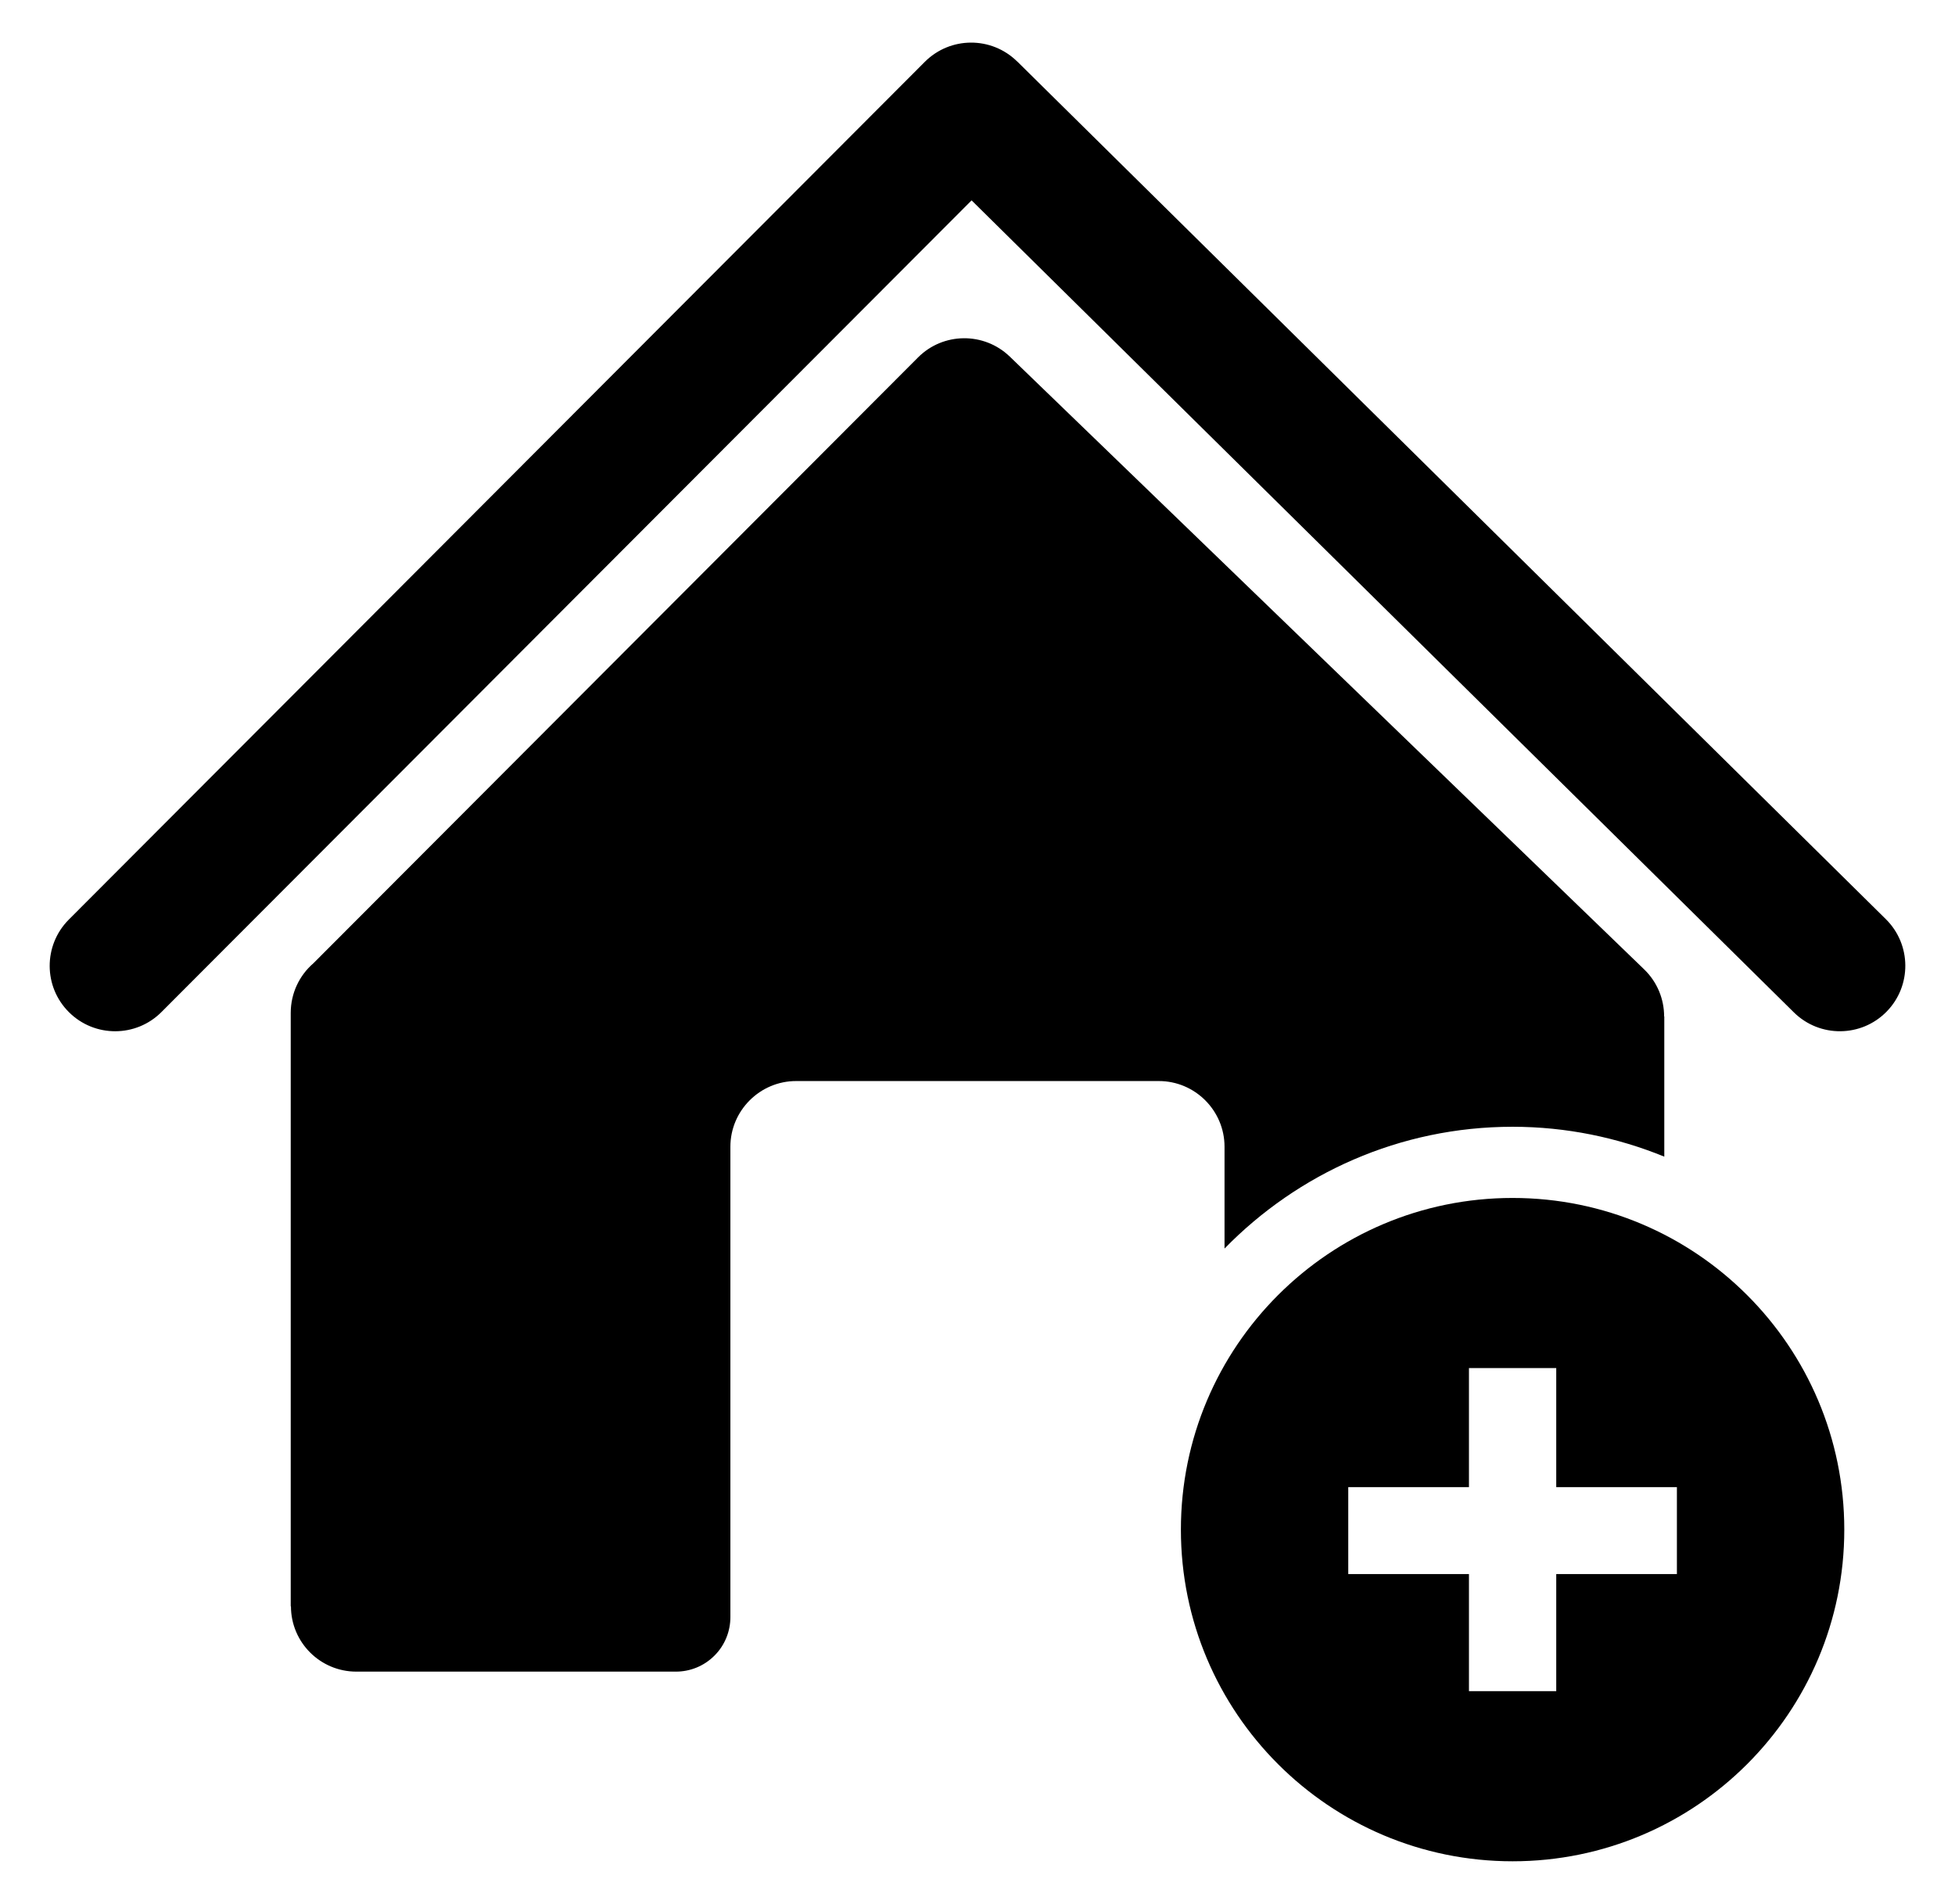
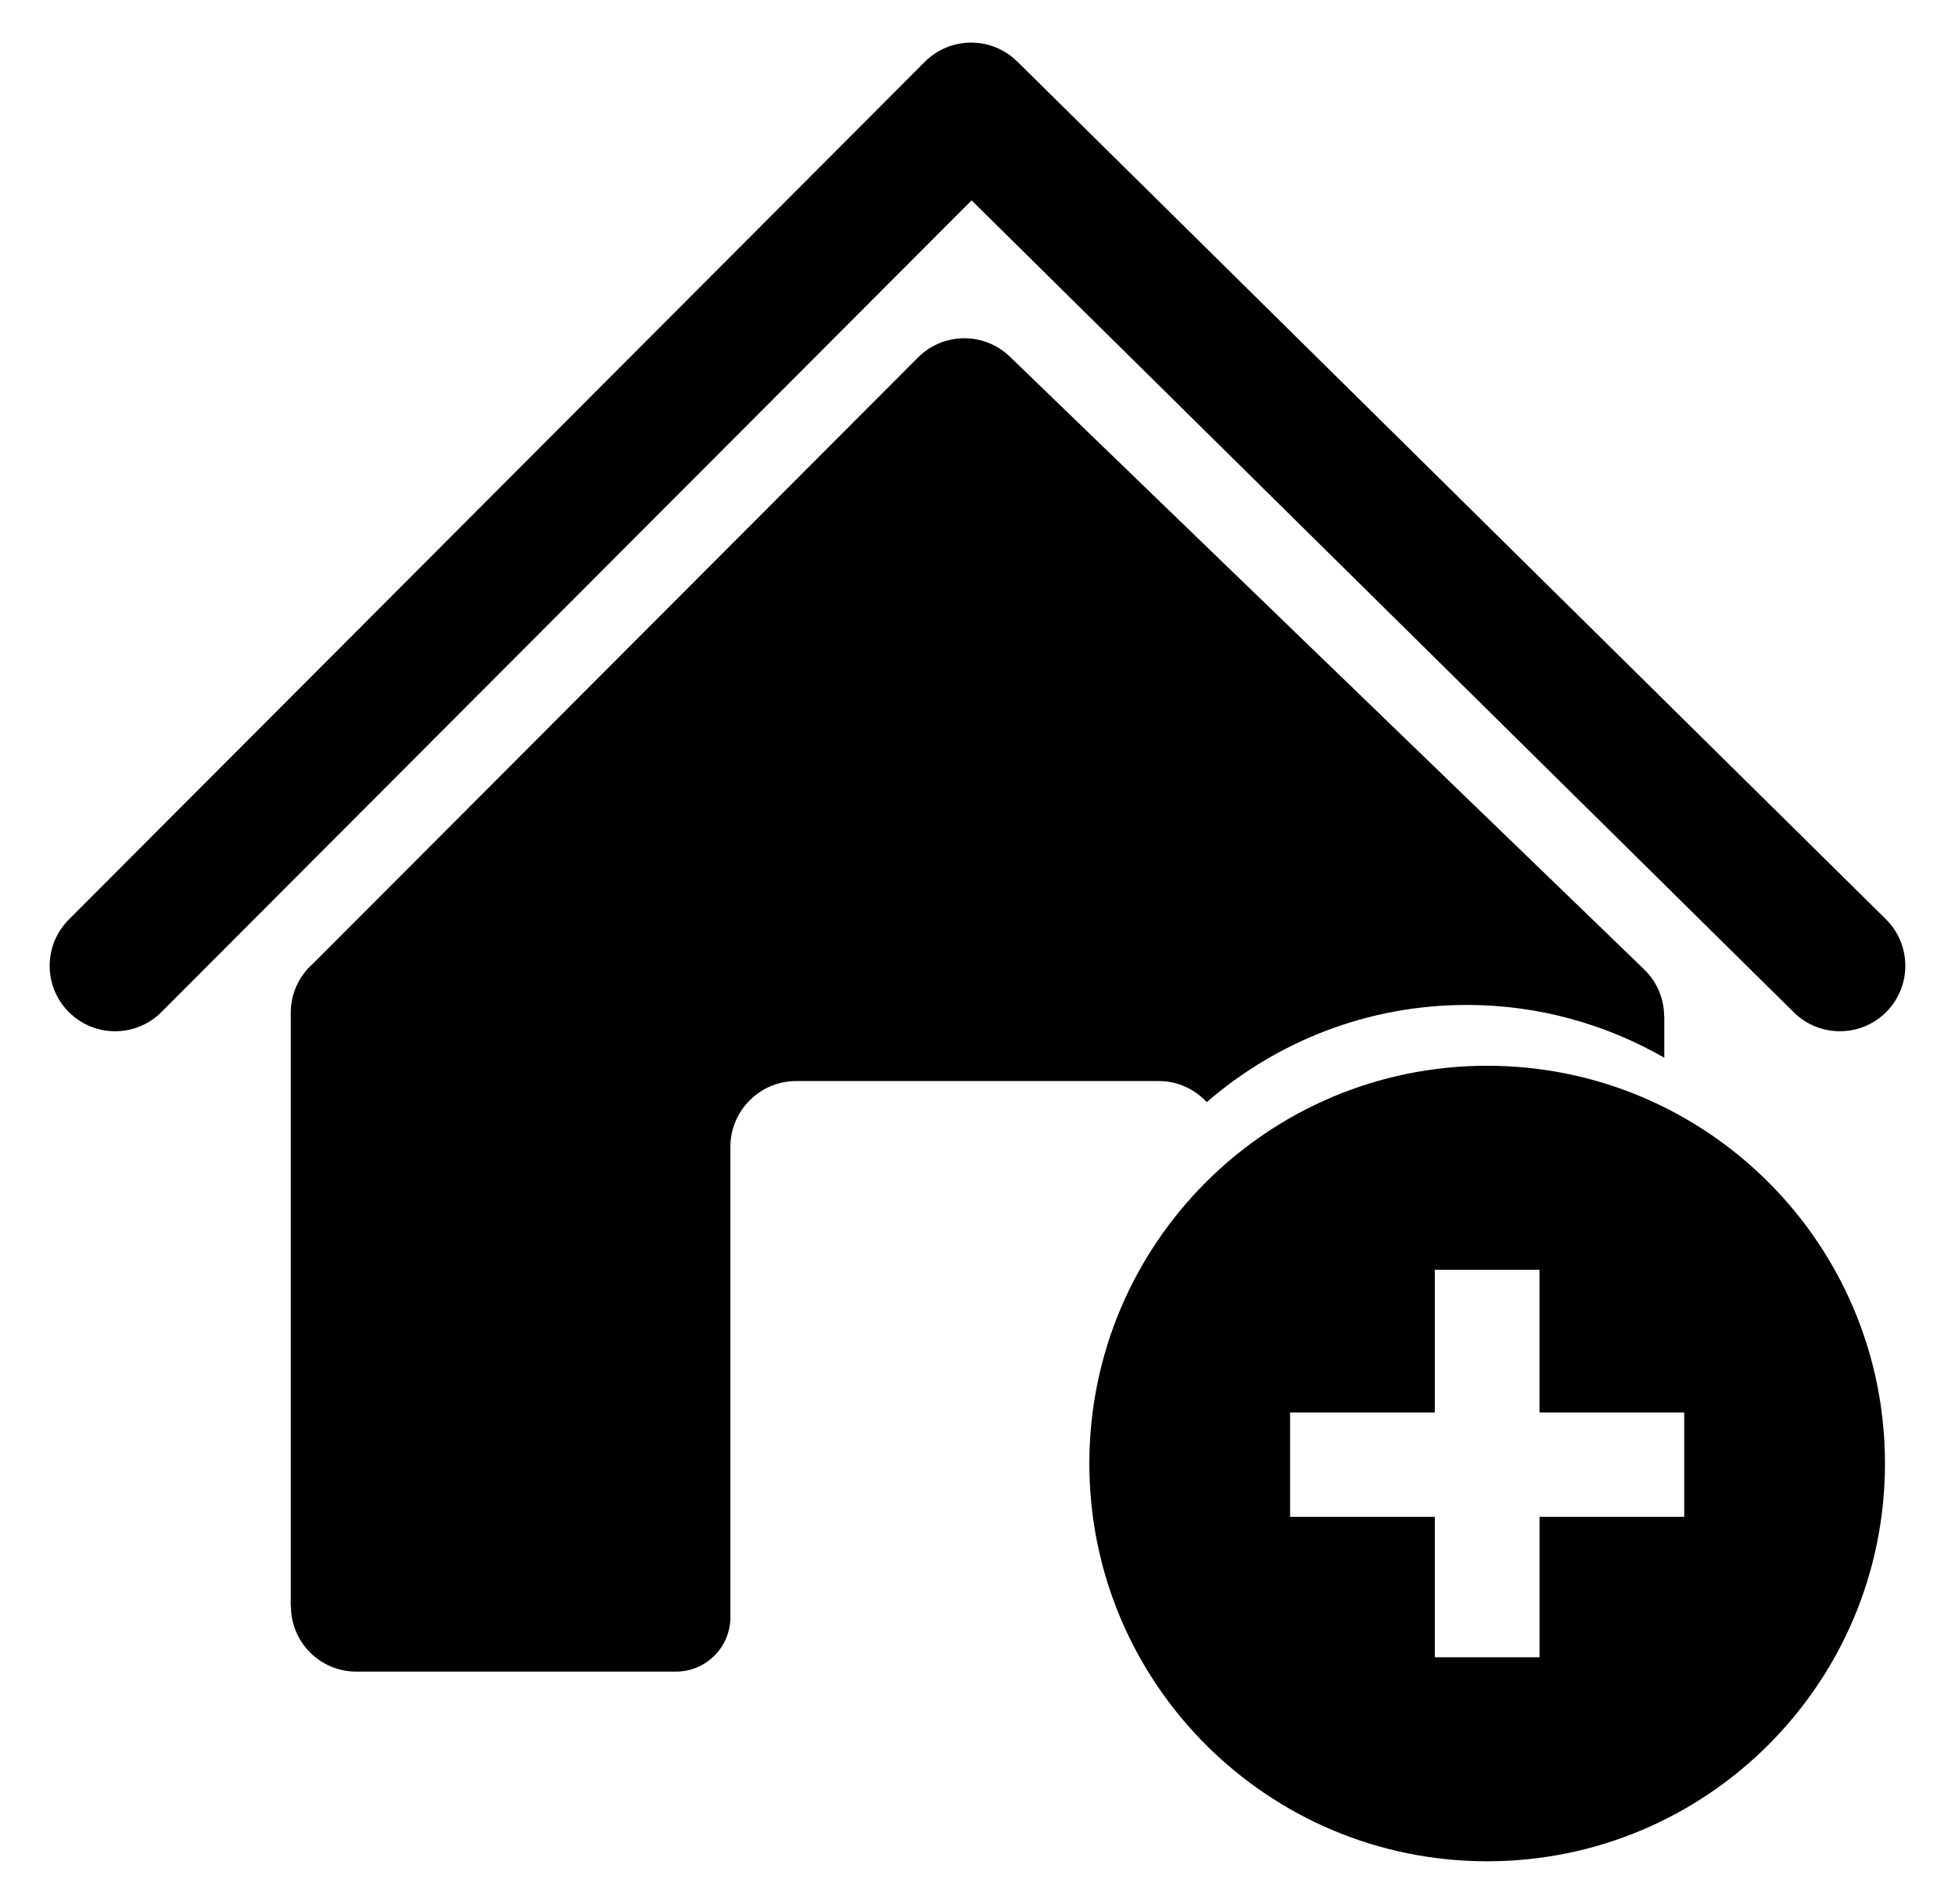
- <svg xmlns="http://www.w3.org/2000/svg" version="1.1" id="Layer_1" x="0px" y="0px" width="96.113px" height="93.609px" viewBox="58.3 69.691 96.113 93.609" enable-background="new 58.3 69.691 96.113 93.609" xml:space="preserve">
+ <svg xmlns="http://www.w3.org/2000/svg" version="1.1" id="Layer_1" x="0px" y="0px" width="96.113px" height="93.609px" viewBox="0 0 96.113 93.609" enable-background="new 0 0 96.113 93.609" xml:space="preserve">
  <g>
    <g>
-       <path d="M146.497,119.472c1.267,1.245,3.307,1.227,4.551-0.04c1.245-1.266,1.227-3.304-0.037-4.551L133.72,97.807l-9.378-9.261    l-16.038-15.838v0.003c-1.264-1.242-3.289-1.231-4.538,0.021l-42.087,42.176c-1.252,1.26-1.248,3.298,0.011,4.549    c1.26,1.255,3.3,1.249,4.552-0.011l39.824-39.903L146.497,119.472z" />
-       <path d="M132.663,125.091c2.639,0,5.153,0.528,7.458,1.469v-6.892h-0.008c0-0.844-0.33-1.689-0.987-2.321l-31.185-30.126    c-1.263-1.214-3.27-1.2-4.511,0.047l-29.723,29.785c-0.685,0.592-1.114,1.467-1.114,2.441v29.175h0.011    c0,1.77,1.438,3.211,3.215,3.211h15.709c0.687,0,1.372-0.262,1.896-0.786c0.523-0.522,0.784-1.21,0.784-1.896v-23.127    c0-1.774,1.453-3.228,3.229-3.228h17.837c1.774,0,3.227,1.45,3.227,3.228v5.007C122.101,127.391,127.115,125.091,132.663,125.091z    " />
+       <path d="M88.197,49.781c1.267,1.244,3.307,1.227,4.551-0.039c1.245-1.268,1.228-3.305-0.037-4.552L75.42,28.116l-9.378-9.262    L50.004,3.017V3.02c-1.264-1.242-3.289-1.23-4.539,0.021L3.378,45.217c-1.252,1.26-1.247,3.298,0.011,4.548    c1.261,1.256,3.301,1.25,4.553-0.01L47.766,9.852L88.197,49.781z" />
+       <path d="M59.328,54.189c3.43-2.97,7.892-4.779,12.785-4.779c3.537,0,6.846,0.953,9.708,2.595v-2.028h-0.008    c0-0.844-0.33-1.688-0.987-2.32L49.642,17.53c-1.264-1.214-3.271-1.199-4.512,0.048L15.407,47.361    c-0.686,0.594-1.114,1.469-1.114,2.441v29.176h0.011c0,1.77,1.438,3.211,3.215,3.211h15.709c0.688,0,1.373-0.262,1.896-0.787    c0.523-0.521,0.784-1.209,0.784-1.895V56.381c0-1.775,1.453-3.229,3.229-3.229h17.836C57.902,53.152,58.737,53.555,59.328,54.189z    " />
    </g>
-     <path d="M132.663,128.591c-9.006,0-16.307,7.301-16.307,16.307s7.301,16.307,16.307,16.307s16.307-7.301,16.307-16.307   S141.669,128.591,132.663,128.591z M140.741,147.083h-5.932v5.758h-4.291v-5.758h-5.934v-4.275h5.934v-5.854h4.291v5.854h5.932   V147.083z" />
+     <path d="M73.113,52.4c-10.801,0-19.558,8.756-19.558,19.557s8.757,19.557,19.558,19.557S92.67,82.758,92.67,71.957   S83.914,52.4,73.113,52.4z M82.802,74.578h-7.115v6.905H70.54v-6.905h-7.116v-5.127h7.116V62.43h5.146v7.021h7.115V74.578z" />
  </g>
</svg>
